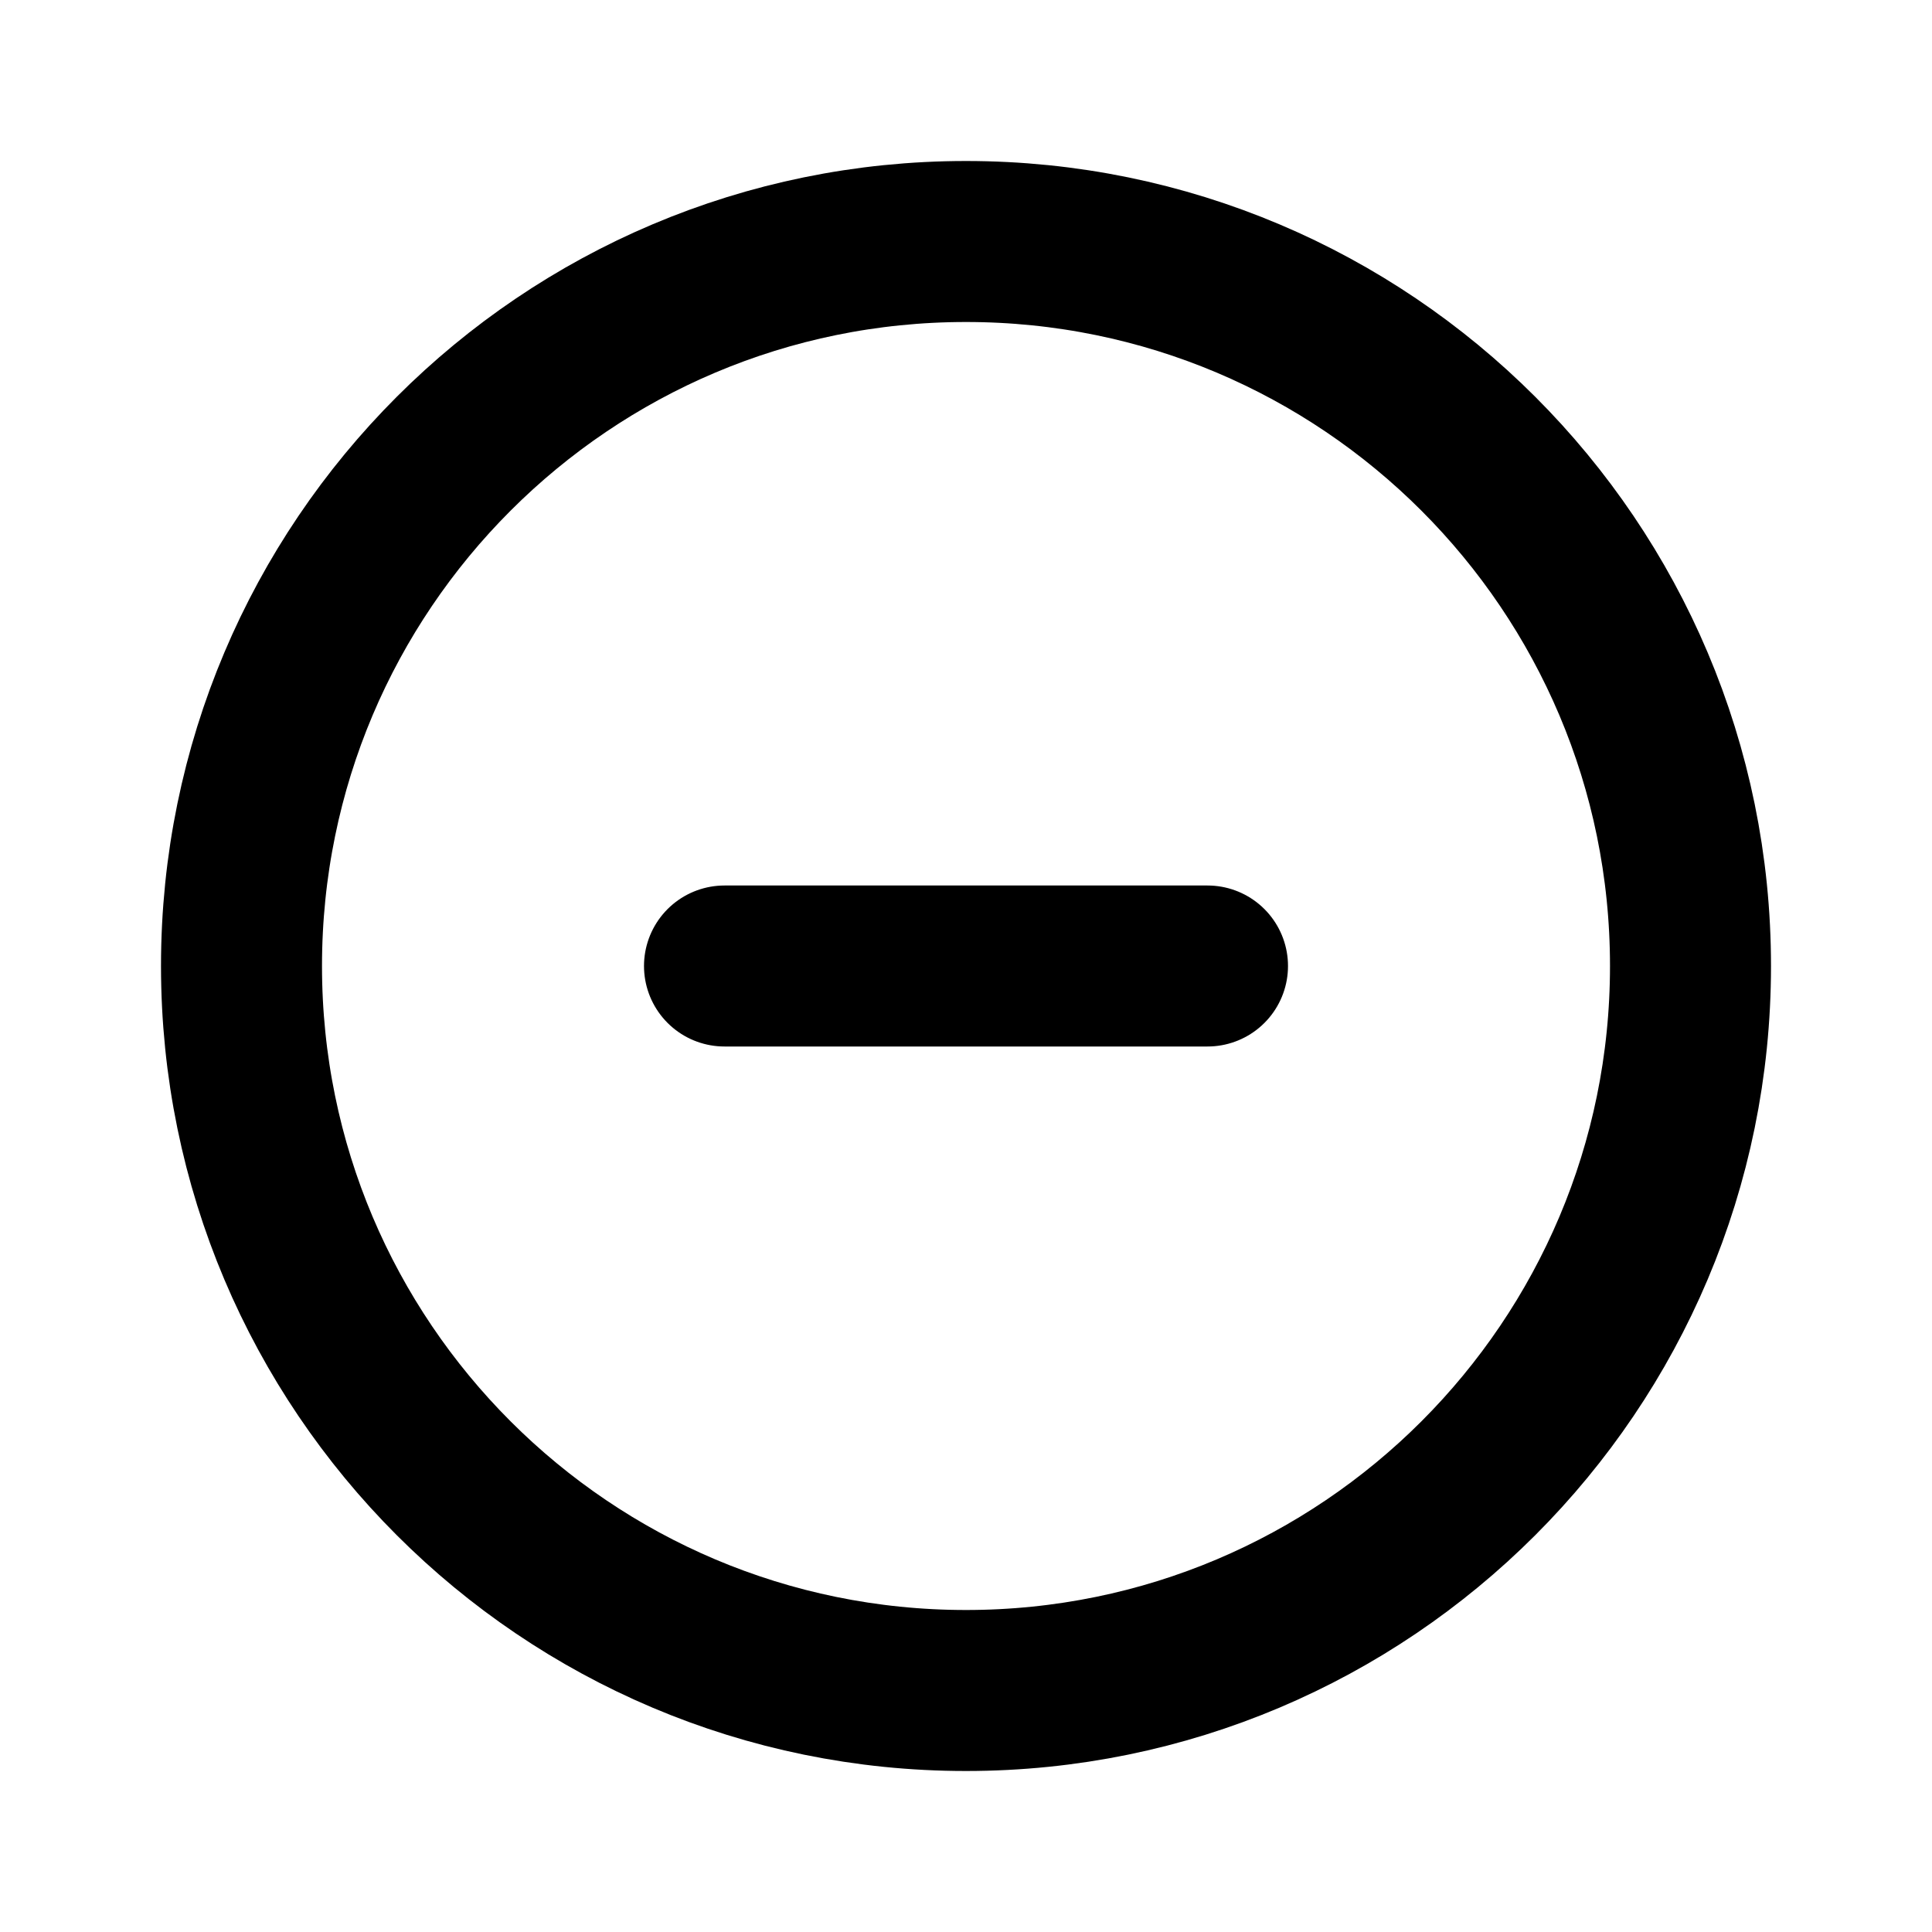
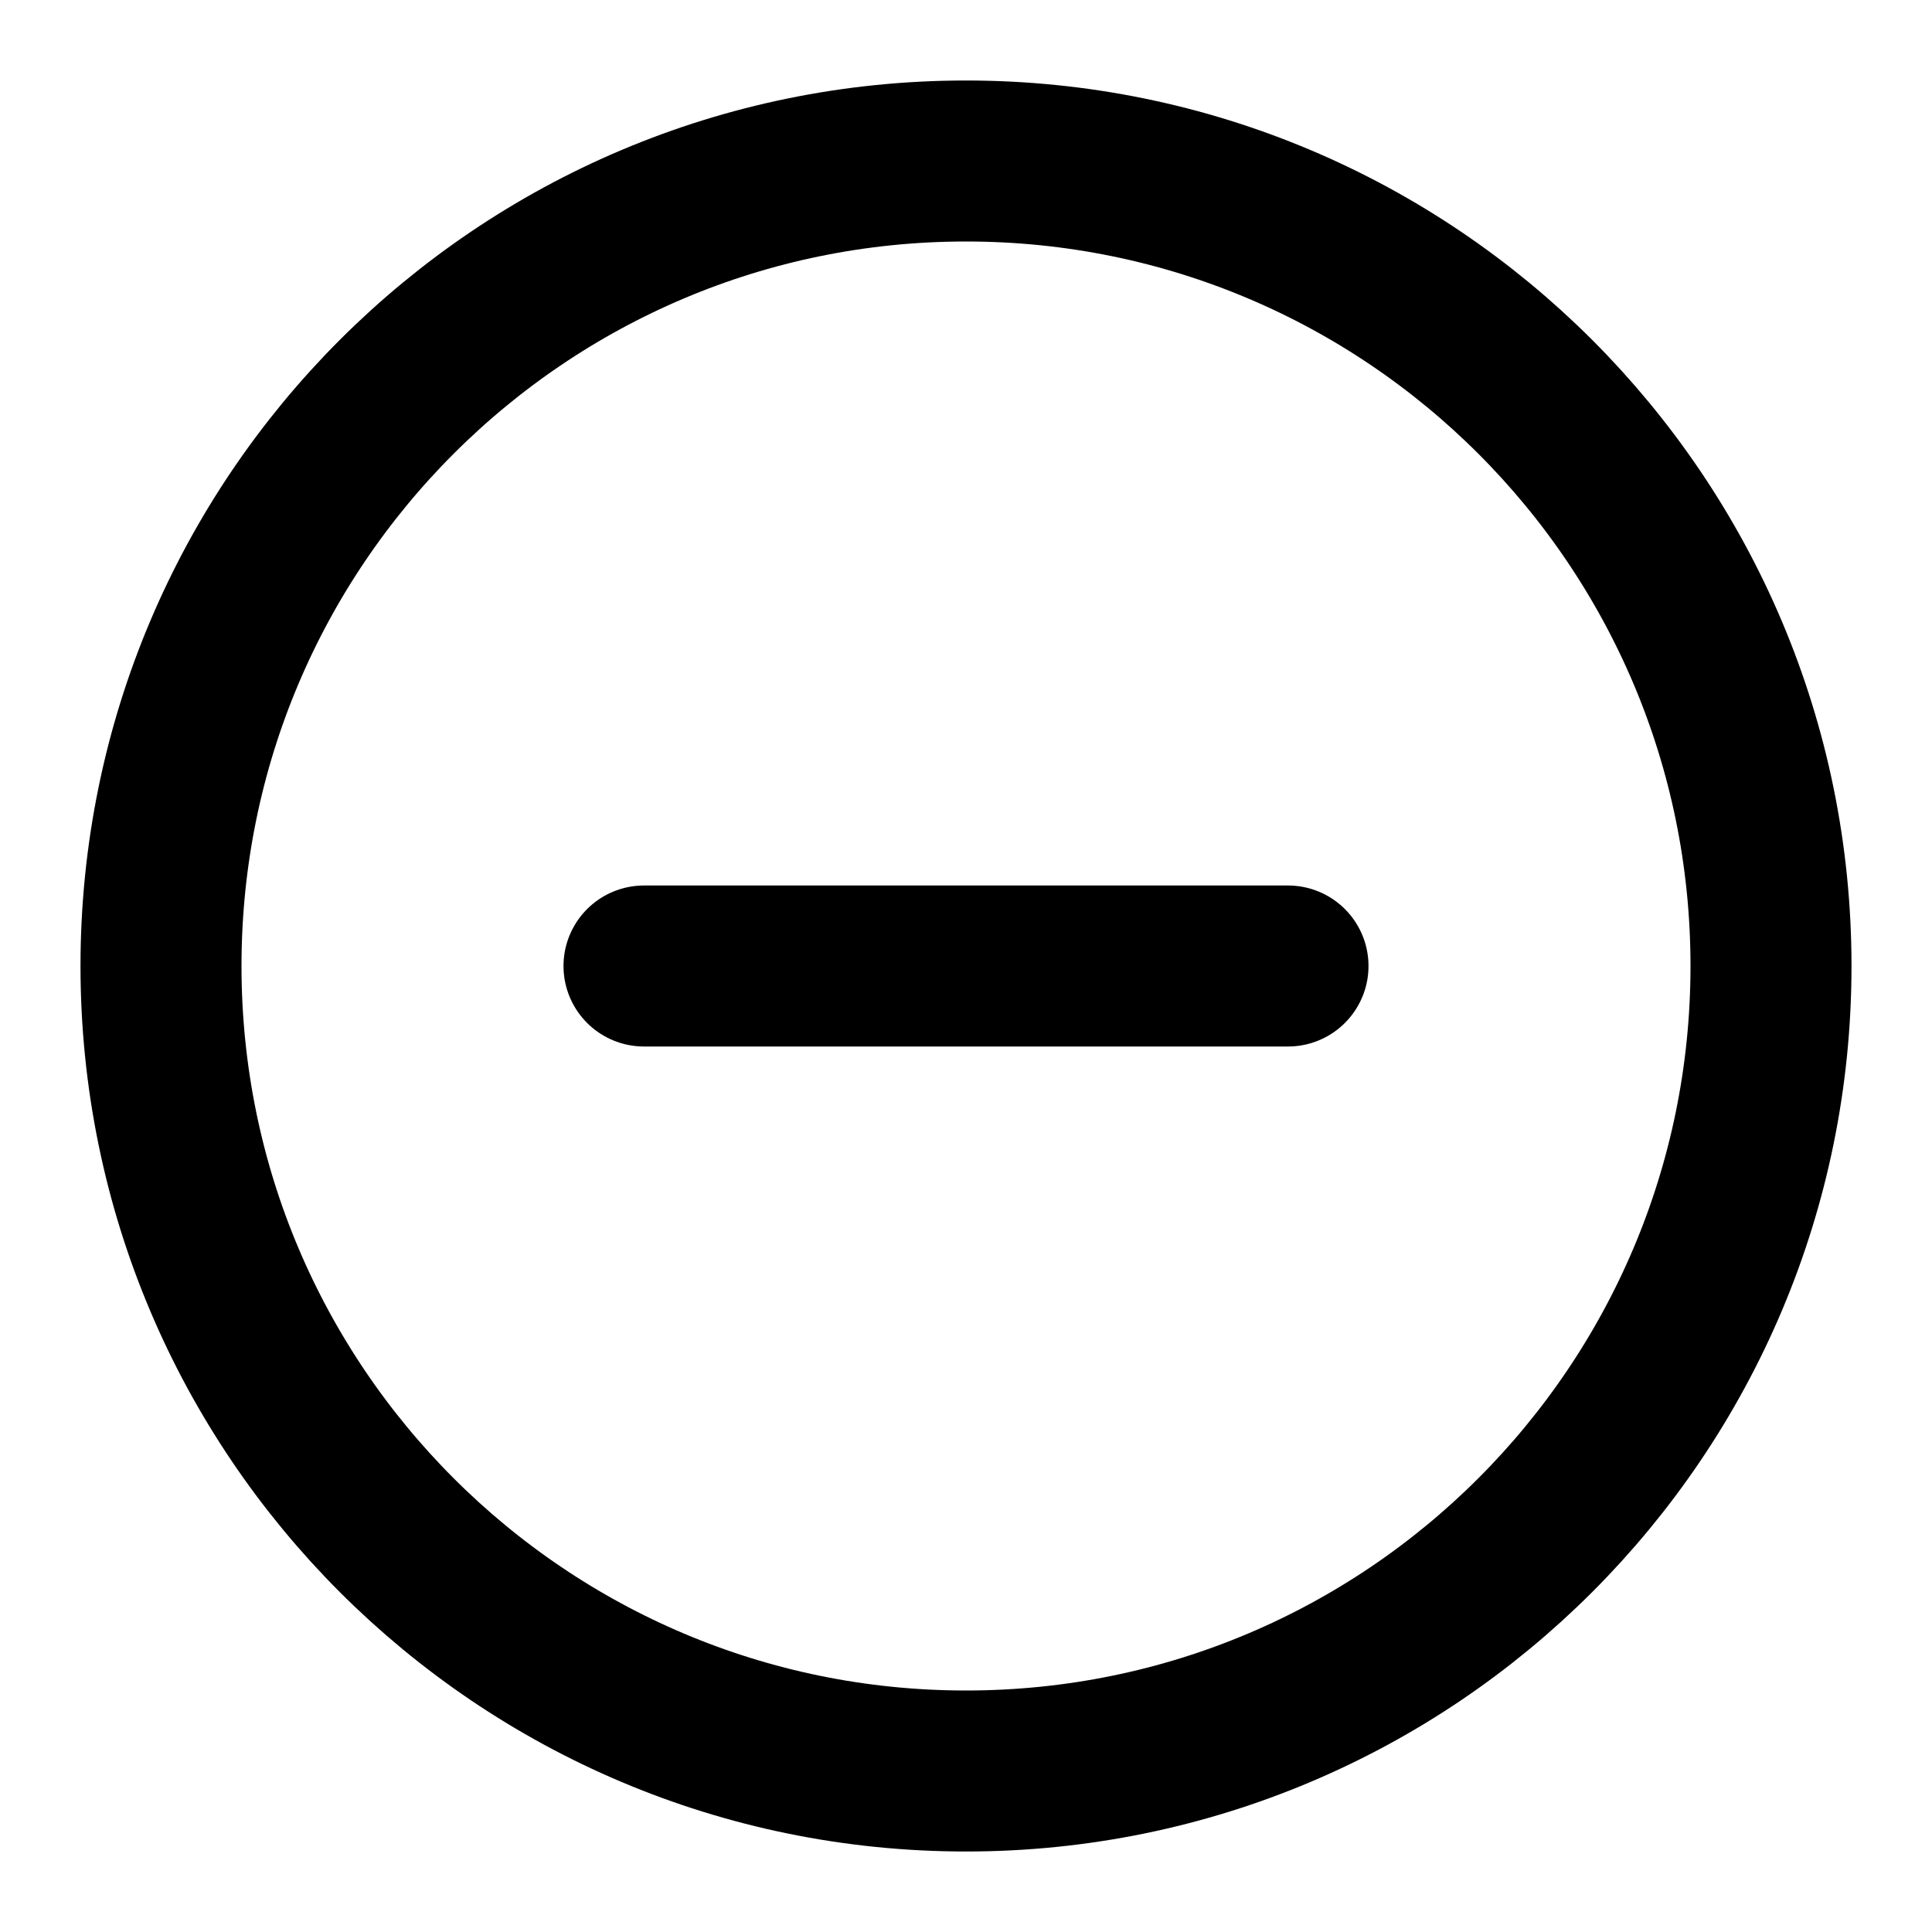
- <svg xmlns="http://www.w3.org/2000/svg" width="24" height="24" fill="none" viewBox="0 0 24 24">
-   <path stroke="currentColor" stroke-linecap="round" stroke-linejoin="round" stroke-width="2" d="M15 12H9m12 0a9 9 0 1 1-18 0 9 9 0 0 1 18 0Z" />
+ <svg xmlns="http://www.w3.org/2000/svg" width="24" height="24" viewBox="0 0 24 24" fill="none" stroke="currentColor" stroke-width="2" stroke-linecap="round" stroke-linejoin="round">
+   <circle cx="12" cy="12" r="10" />
+   <path d="M8 12h8" />
</svg>
